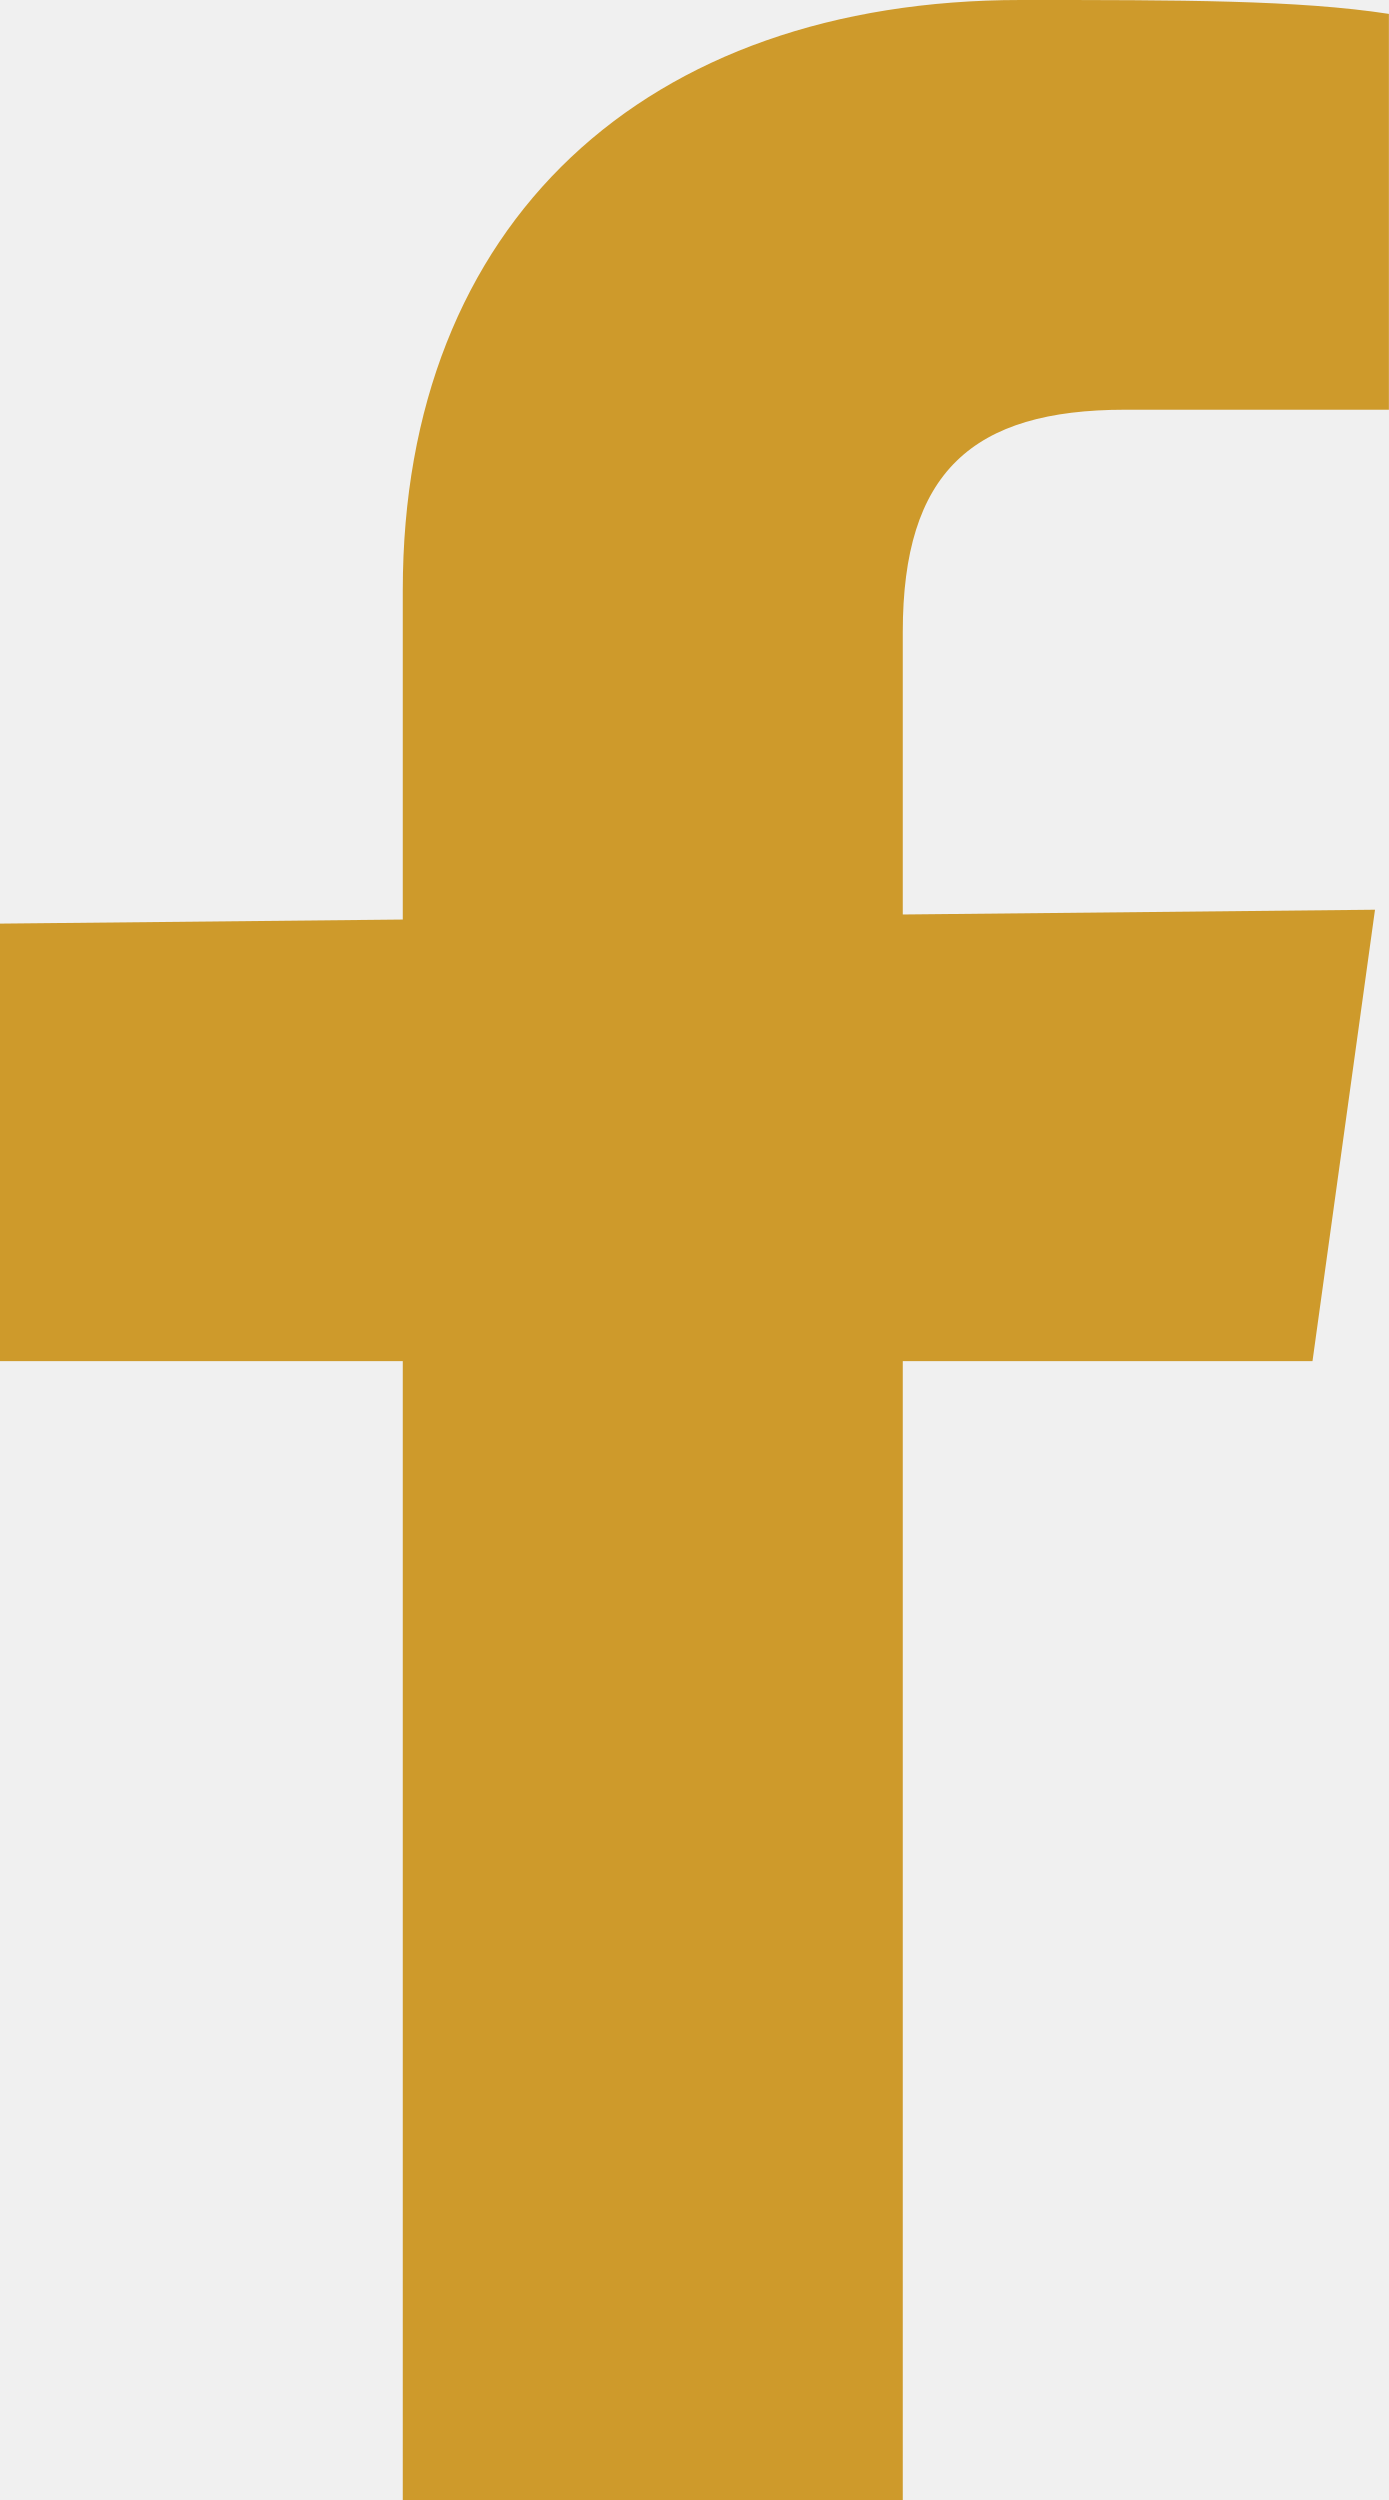
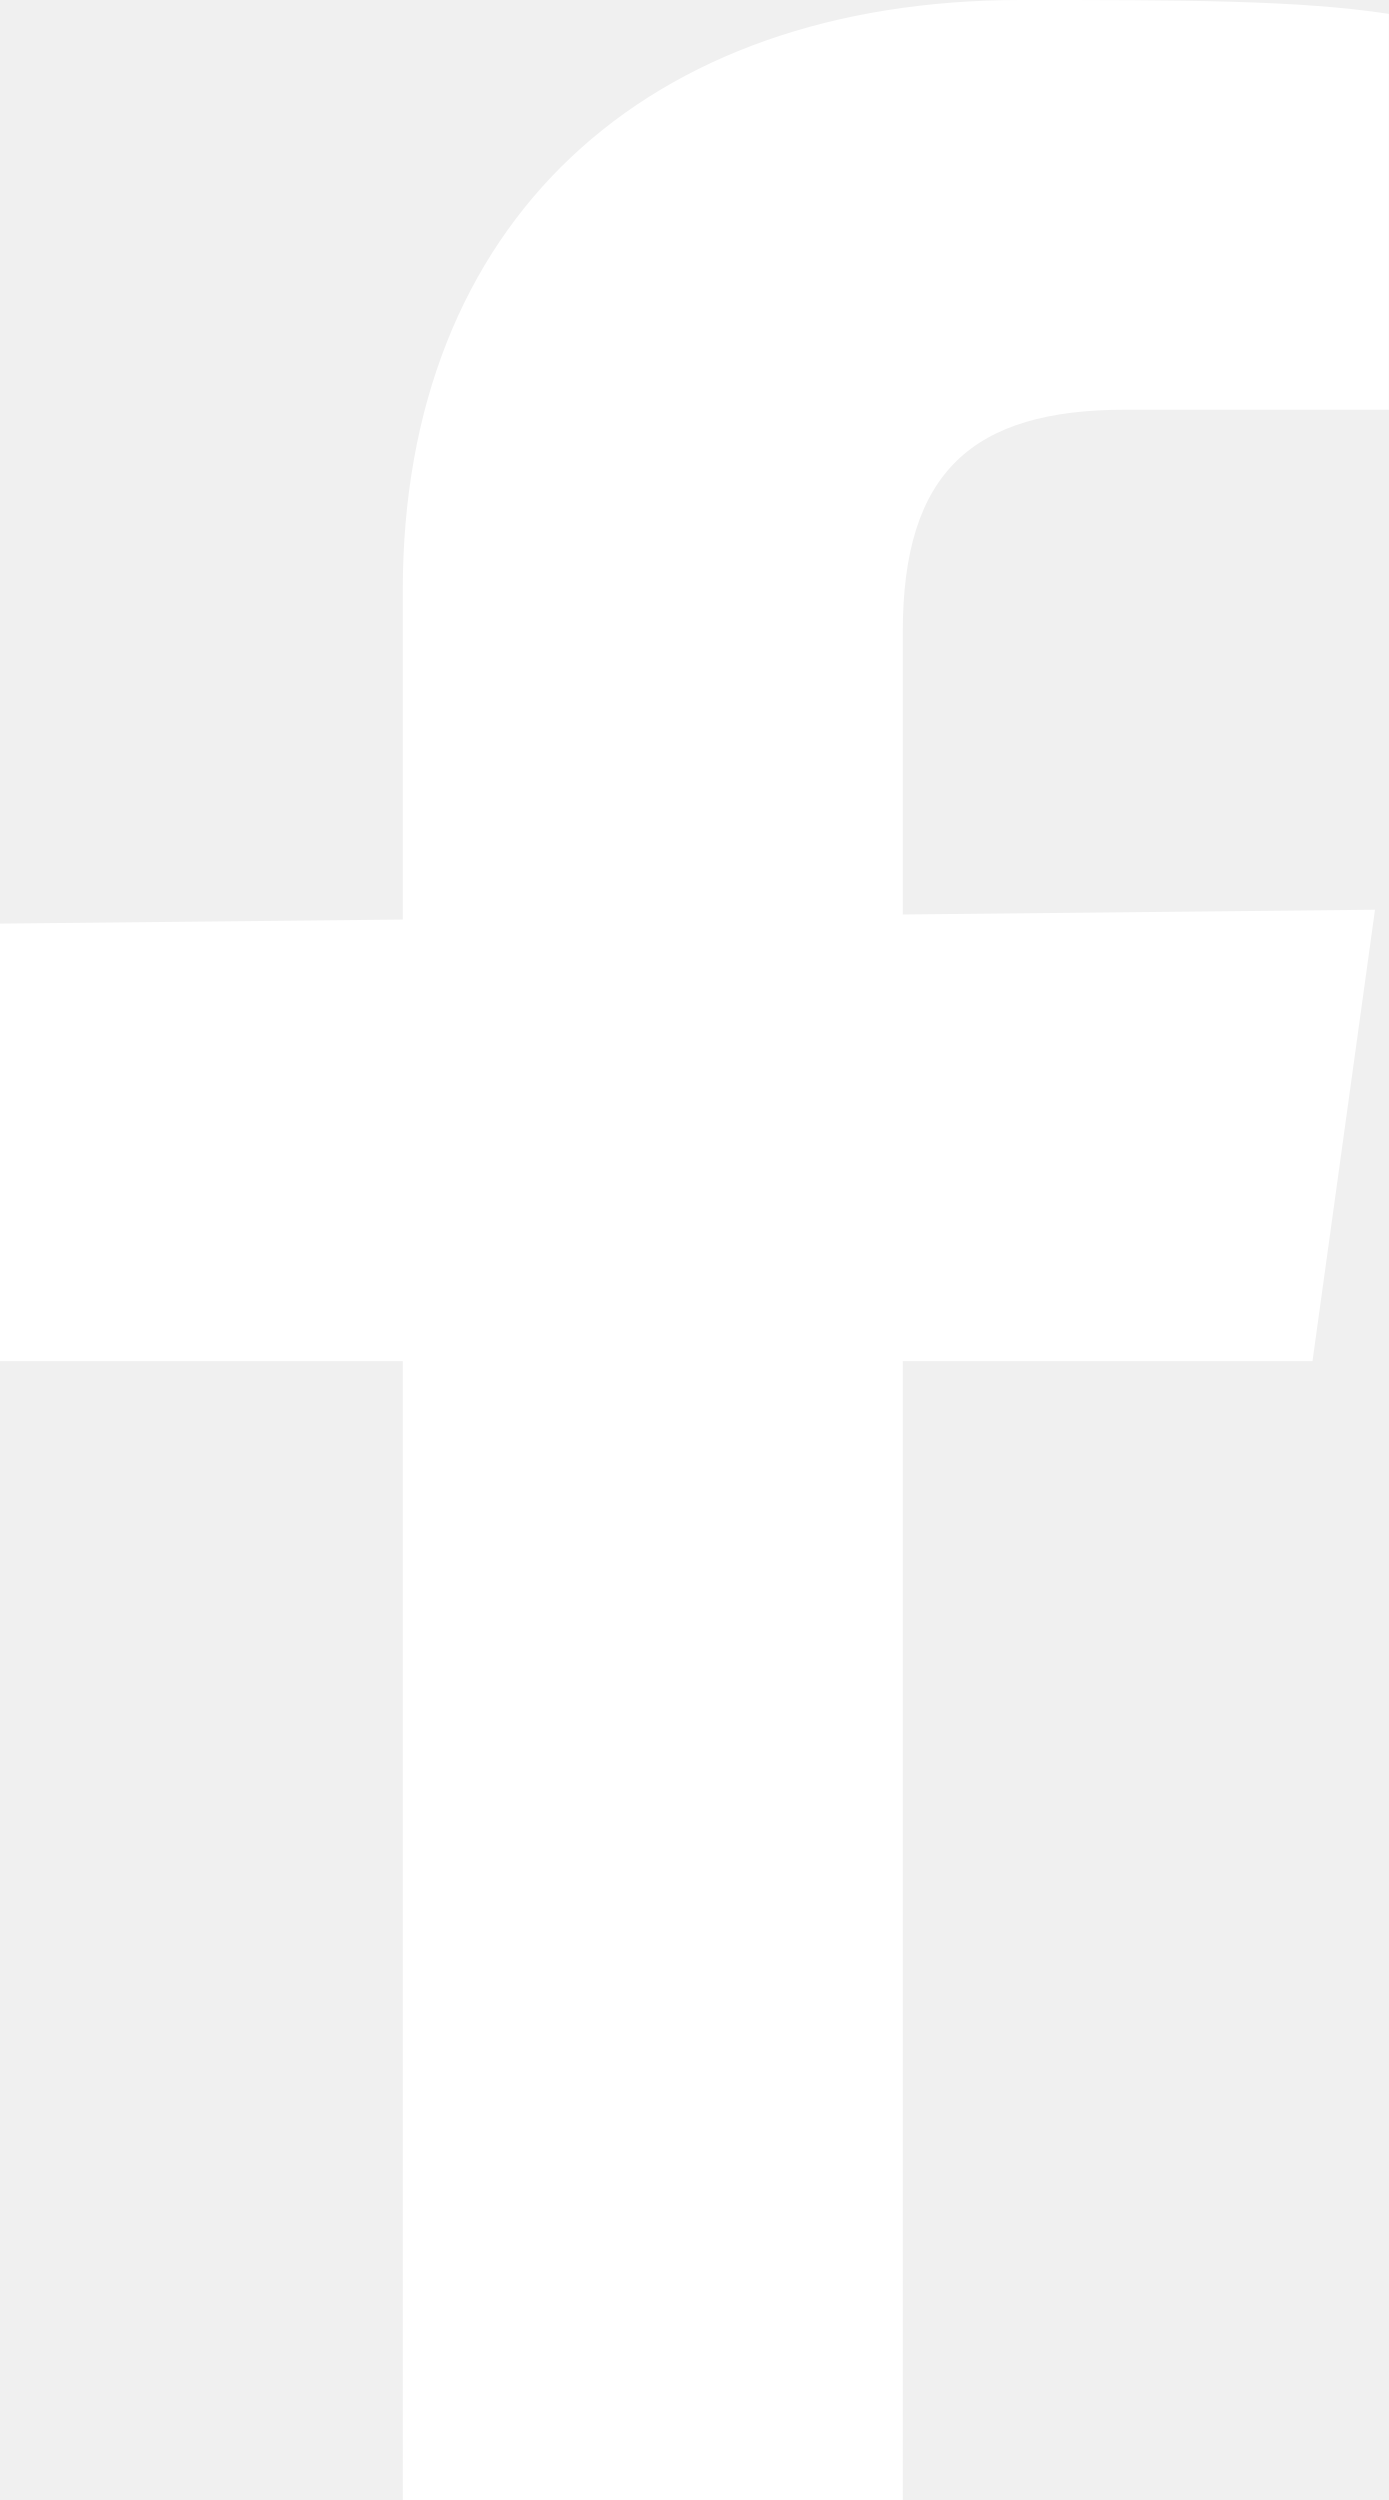
- <svg xmlns="http://www.w3.org/2000/svg" width="20" height="36" viewBox="0 0 20 36" fill="#ce9a2b">
+ <svg xmlns="http://www.w3.org/2000/svg" width="20" height="36" viewBox="0 0 20 36" fill="#fff">
  <path d="M13,36H5.8V8.5C5.8,3.2,9.3,0,14.7,0c2.3,0,4,0,5.3,0.2v0v5.7h-3.8C14,5.9,13,6.8,13,9.1V36z M0,19.6v-6.3 l19.8-0.2l-0.9,6.5H0z" />
</svg>
